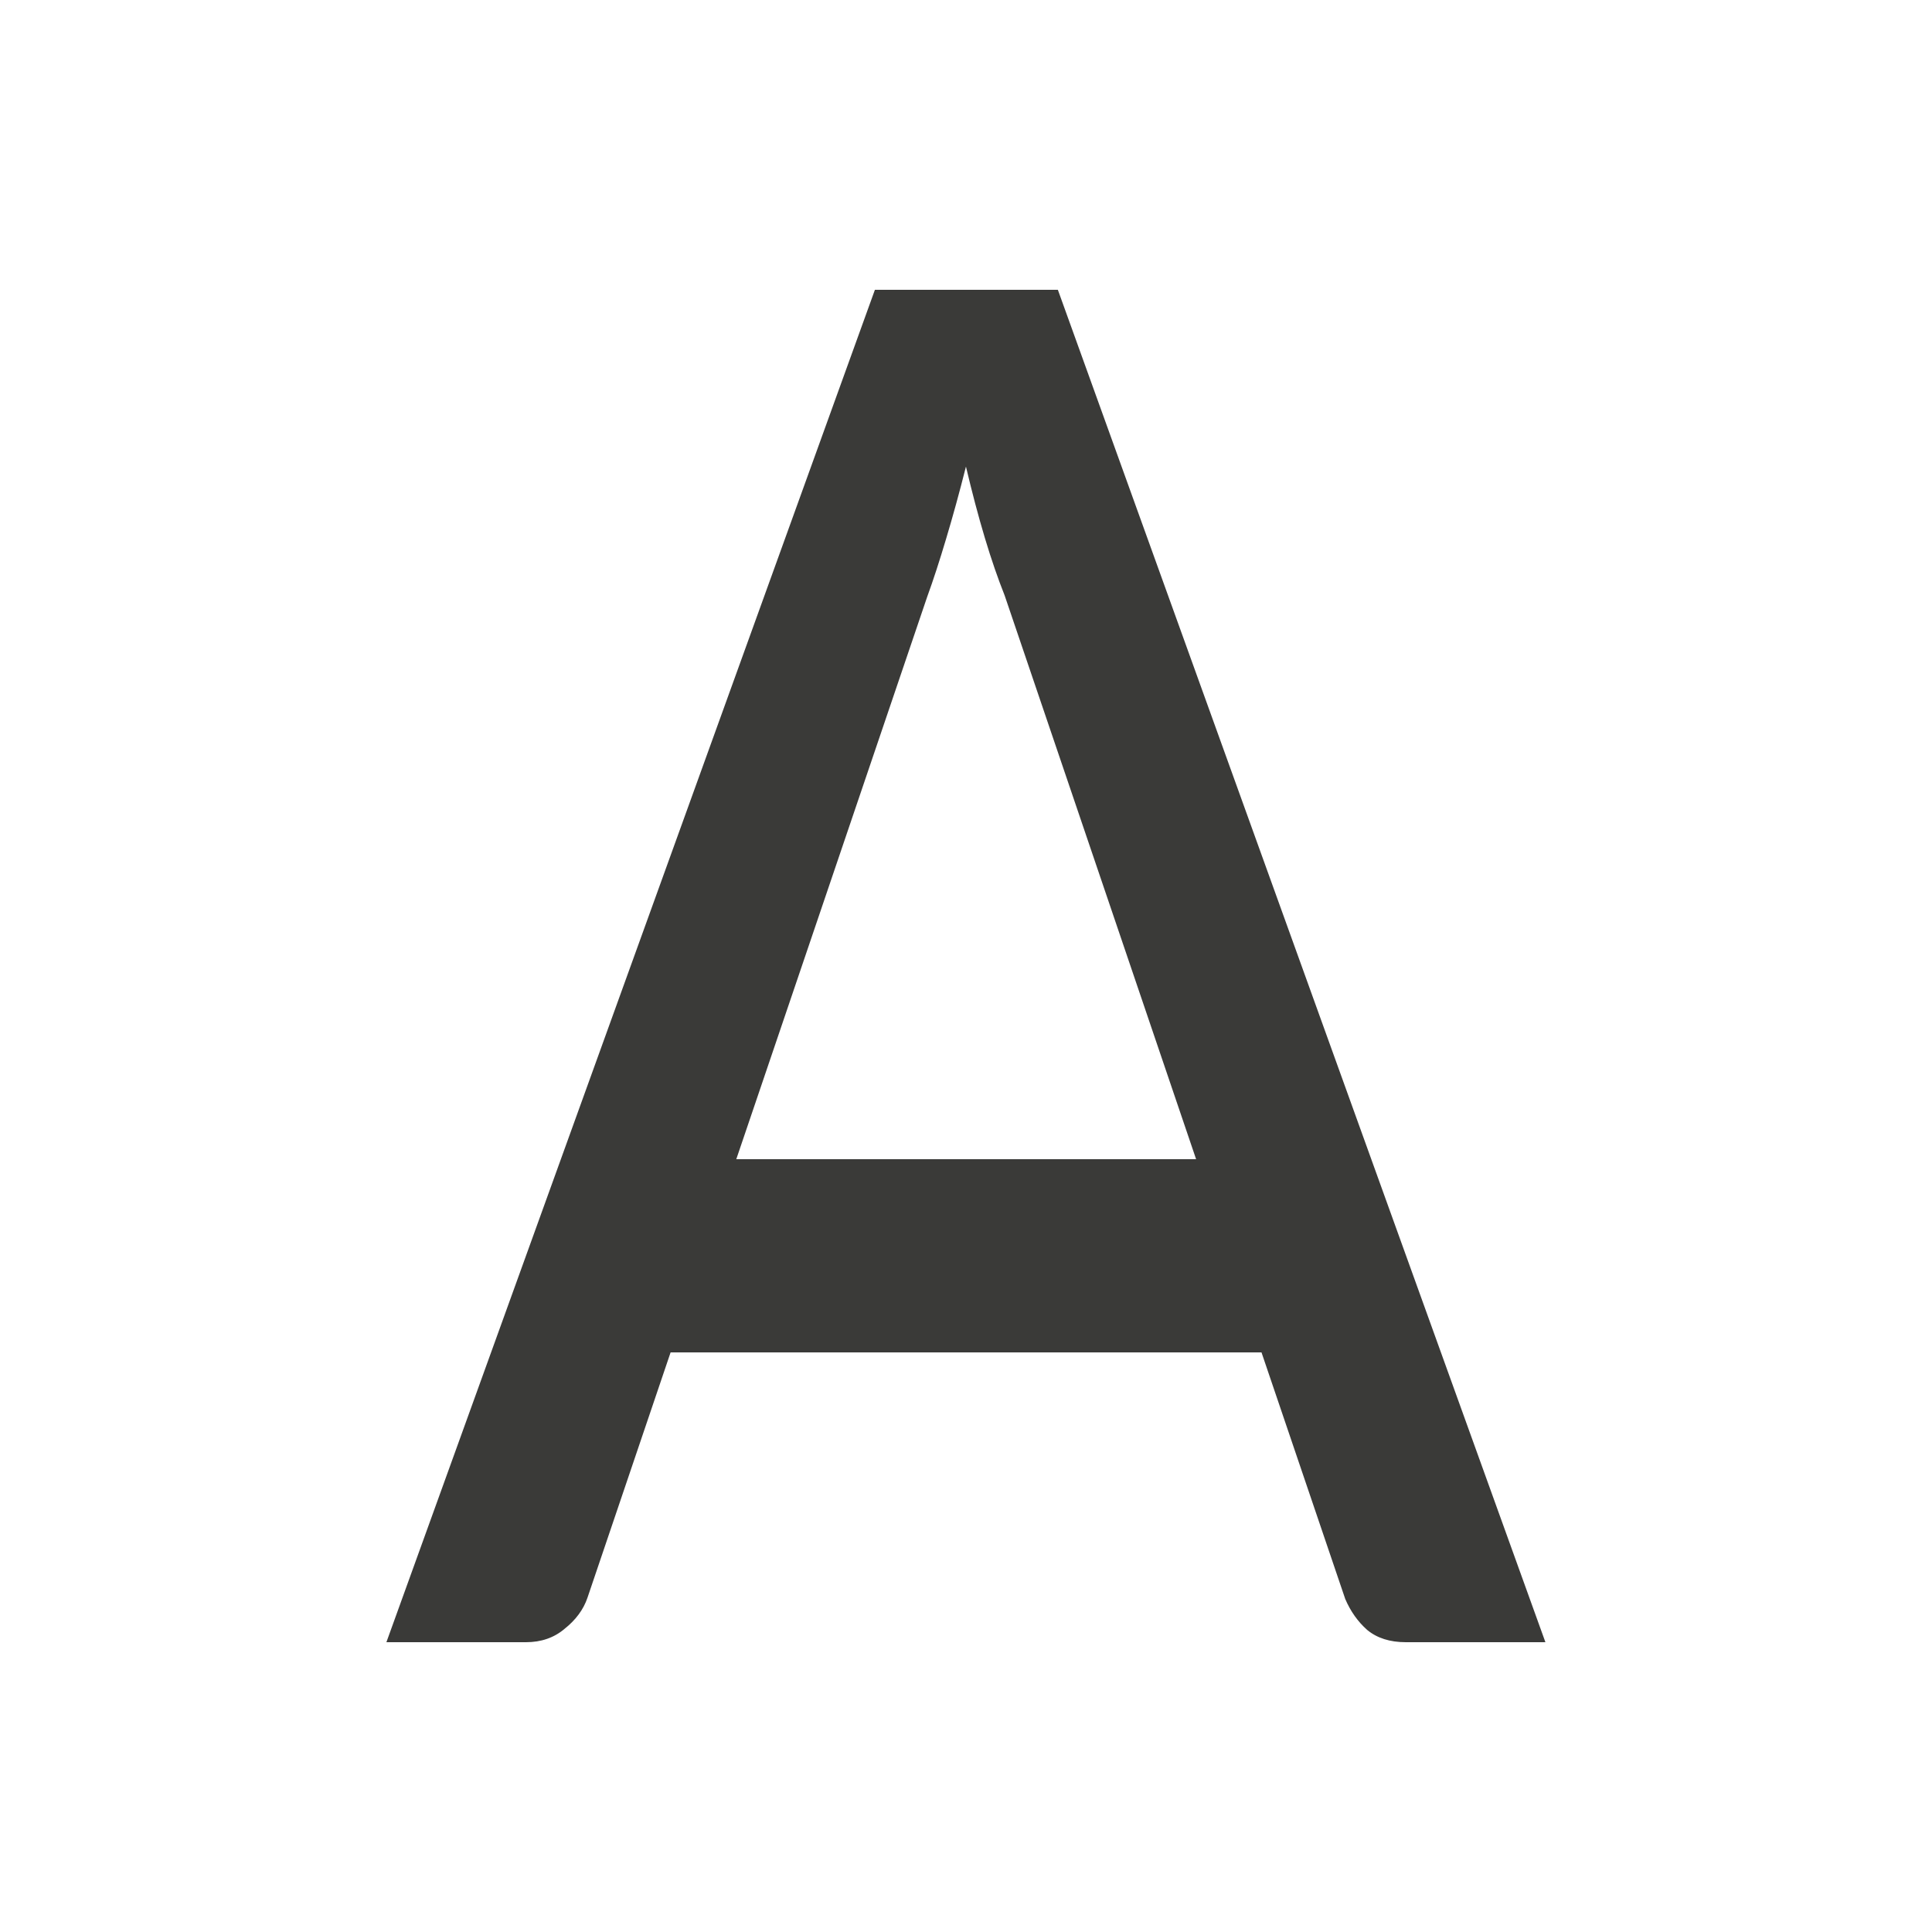
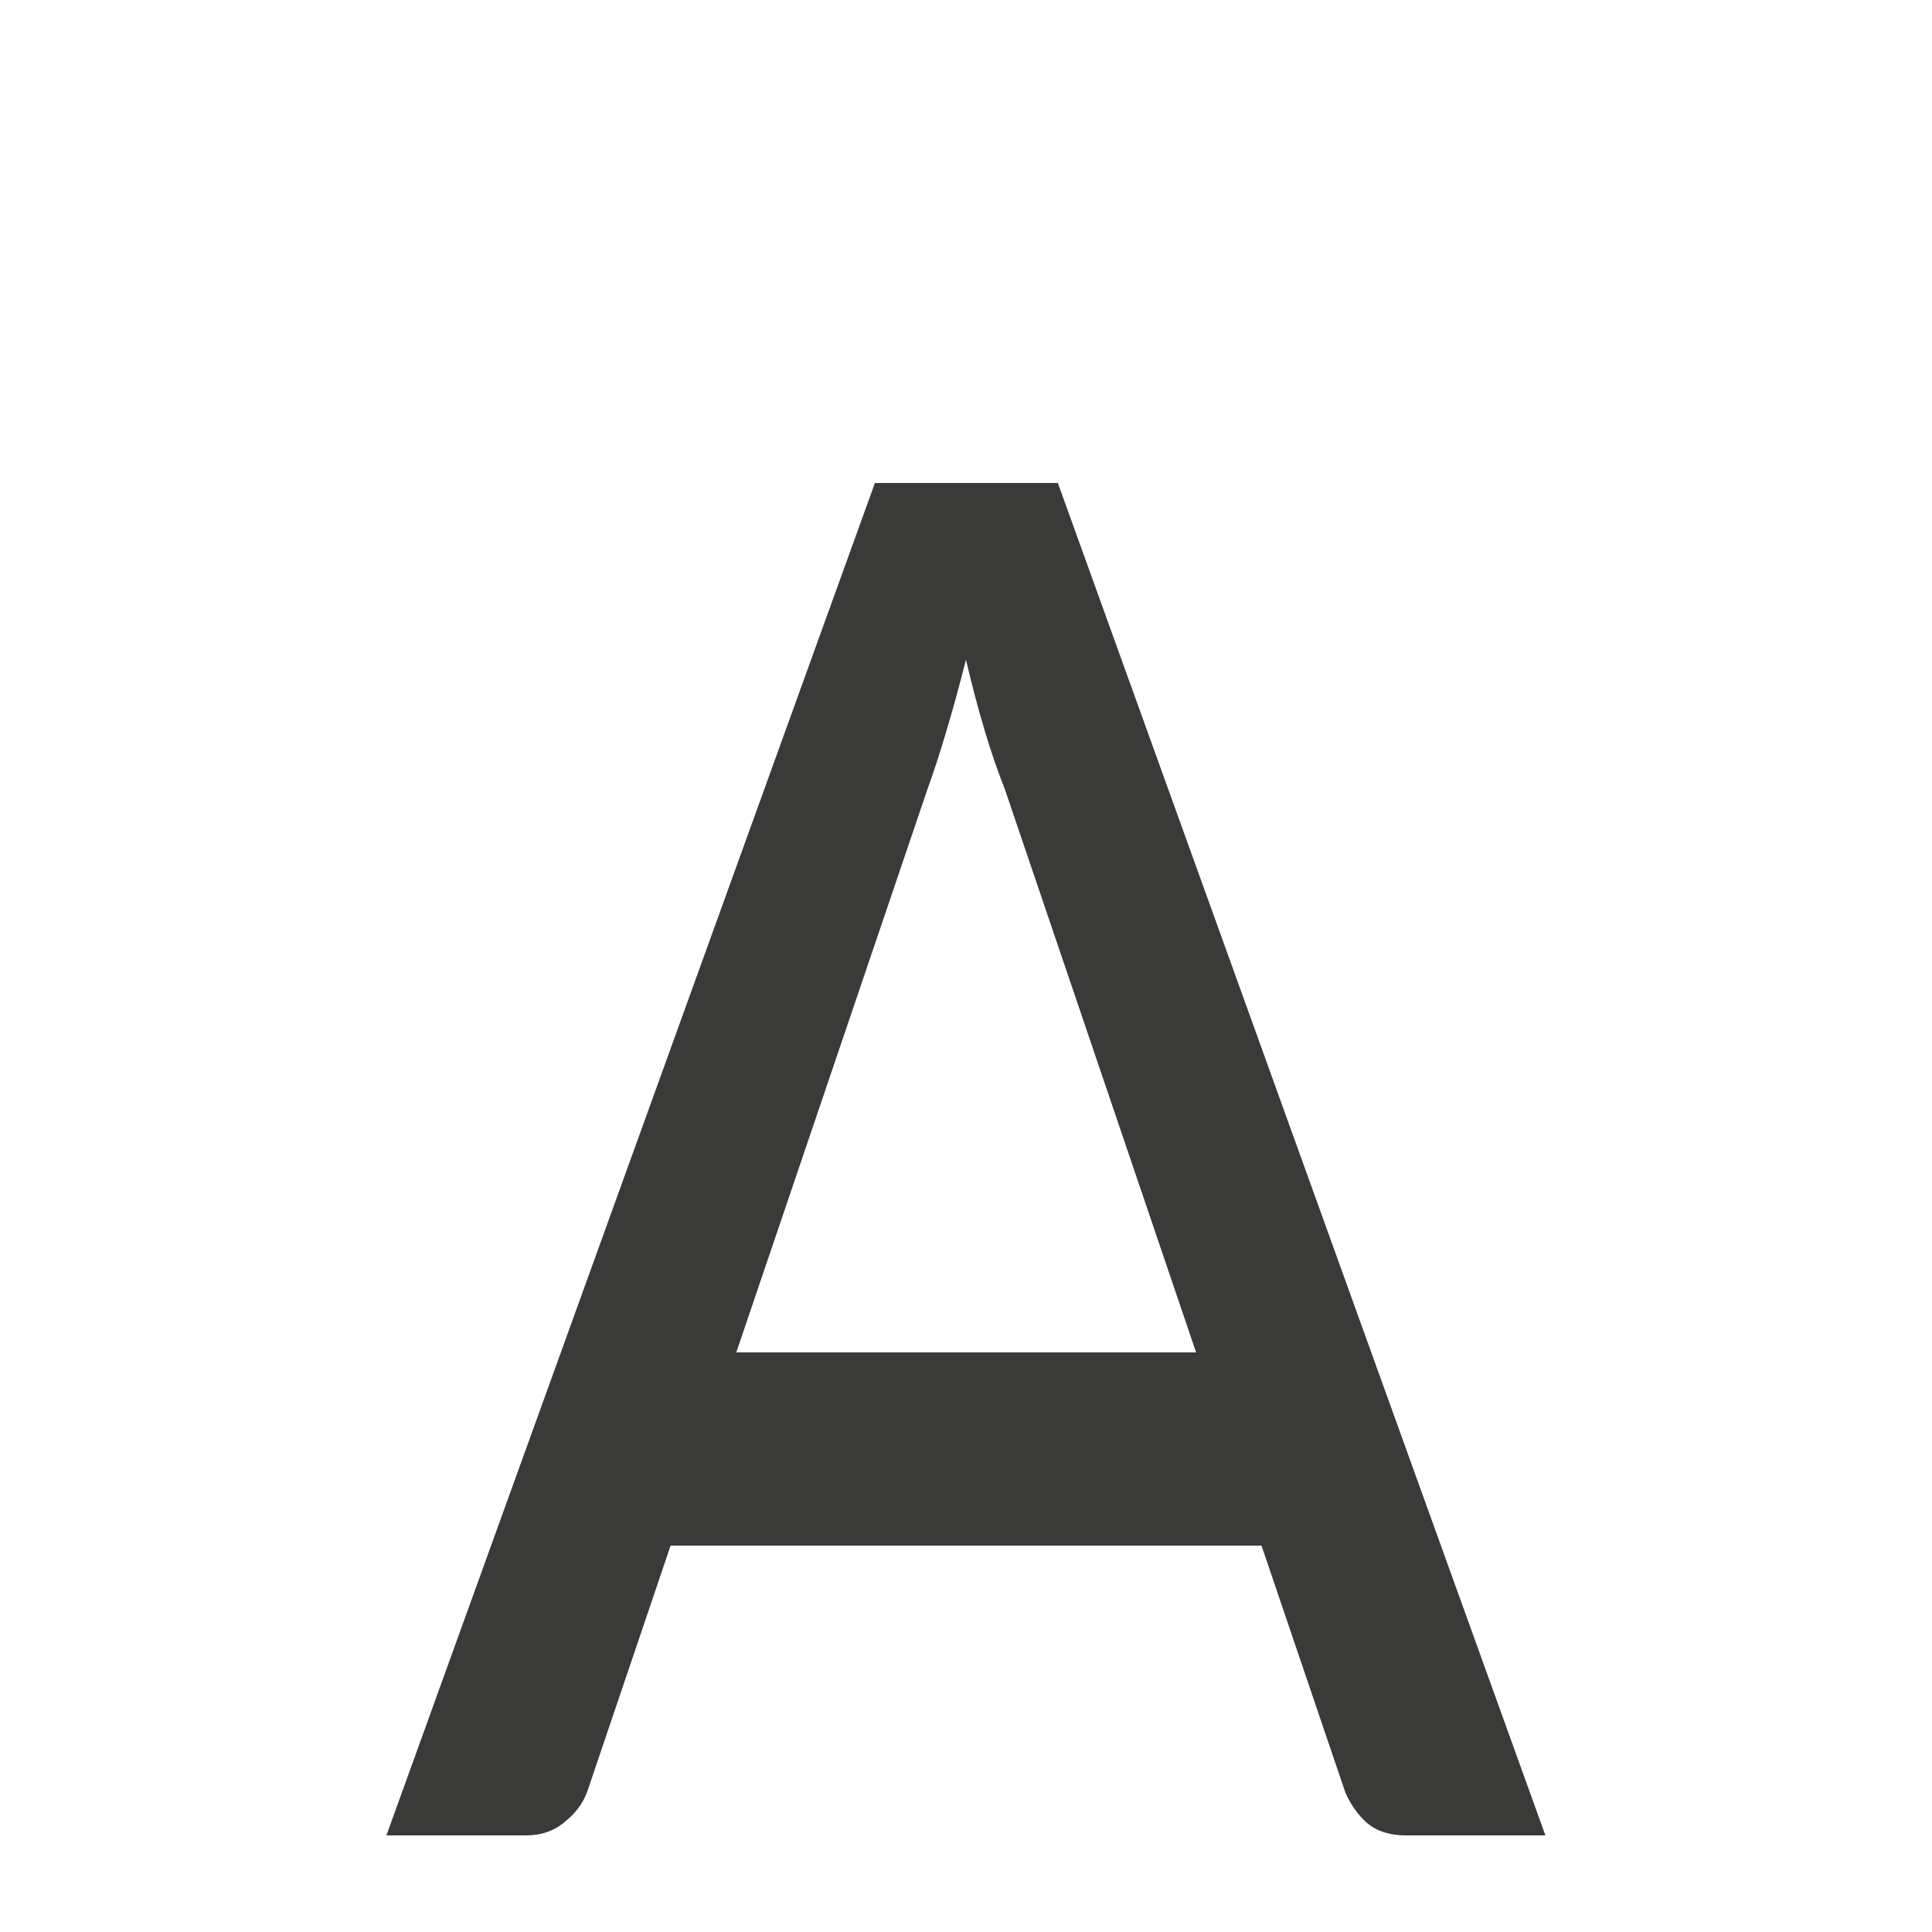
<svg xmlns="http://www.w3.org/2000/svg" version="1.1" viewBox="0 0 20 20">
-   <path d="m9.057 3-5.057 14h1.445c0.157 0 0.291-0.046 0.4-0.139 0.116-0.092 0.195-0.2 0.236-0.32l0.861-2.541h6.117l0.867 2.553c0.055 0.128 0.131 0.235 0.227 0.32 0.103 0.085 0.236 0.127 0.4 0.127h1.445l-5.047-14zm0.943 1.832c0.062 0.263 0.127 0.509 0.195 0.736 0.068 0.227 0.137 0.425 0.205 0.596l1.982 5.836h-4.76l1.977-5.824c0.062-0.17 0.127-0.37 0.195-0.598 0.068-0.227 0.137-0.476 0.205-0.746z" fill="#3a3a38" />
+   <path d="m9.057 5-5.057 14h1.445c0.157 0 0.291-0.046 0.4-0.139 0.116-0.092 0.195-0.2 0.236-0.32l0.861-2.541h6.117l0.867 2.553c0.055 0.128 0.131 0.235 0.227 0.32 0.103 0.085 0.236 0.127 0.4 0.127h1.445l-5.047-14zm0.943 1.832c0.062 0.263 0.127 0.509 0.195 0.736 0.068 0.227 0.137 0.425 0.205 0.596l1.982 5.836h-4.76l1.977-5.824c0.062-0.17 0.127-0.37 0.195-0.598 0.068-0.227 0.137-0.476 0.205-0.746z" fill="#3a3a38" />
</svg>
